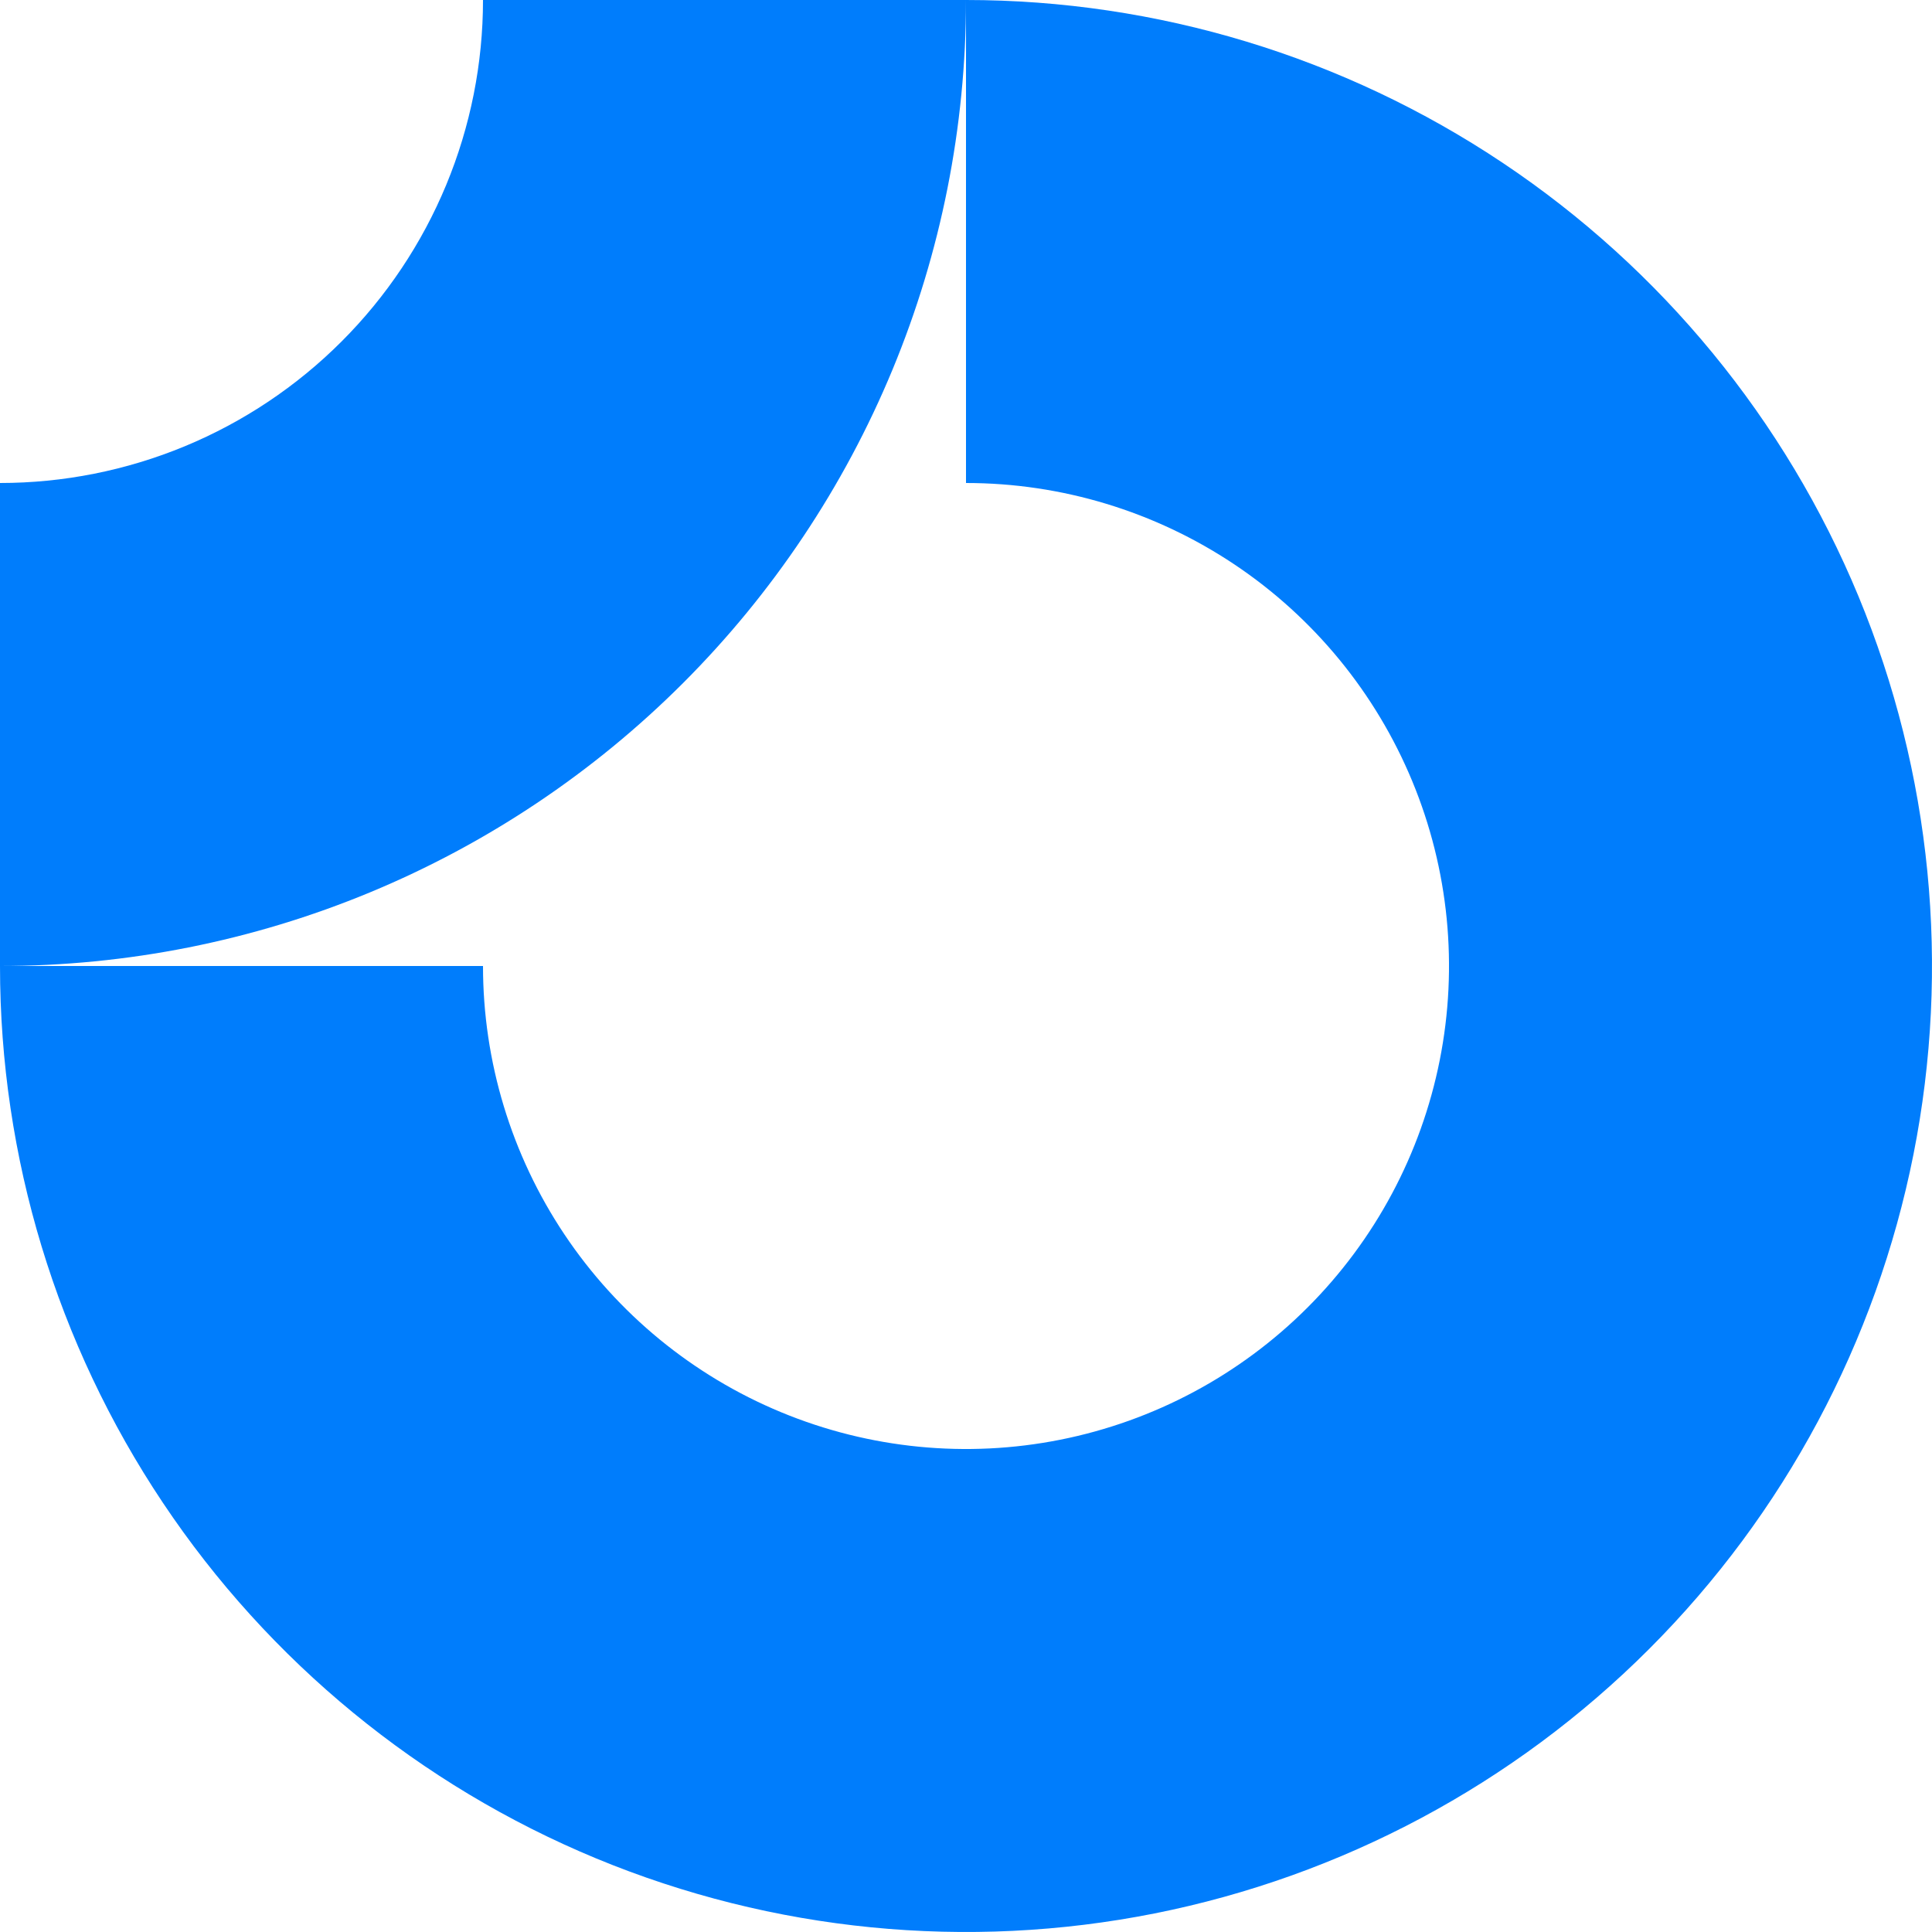
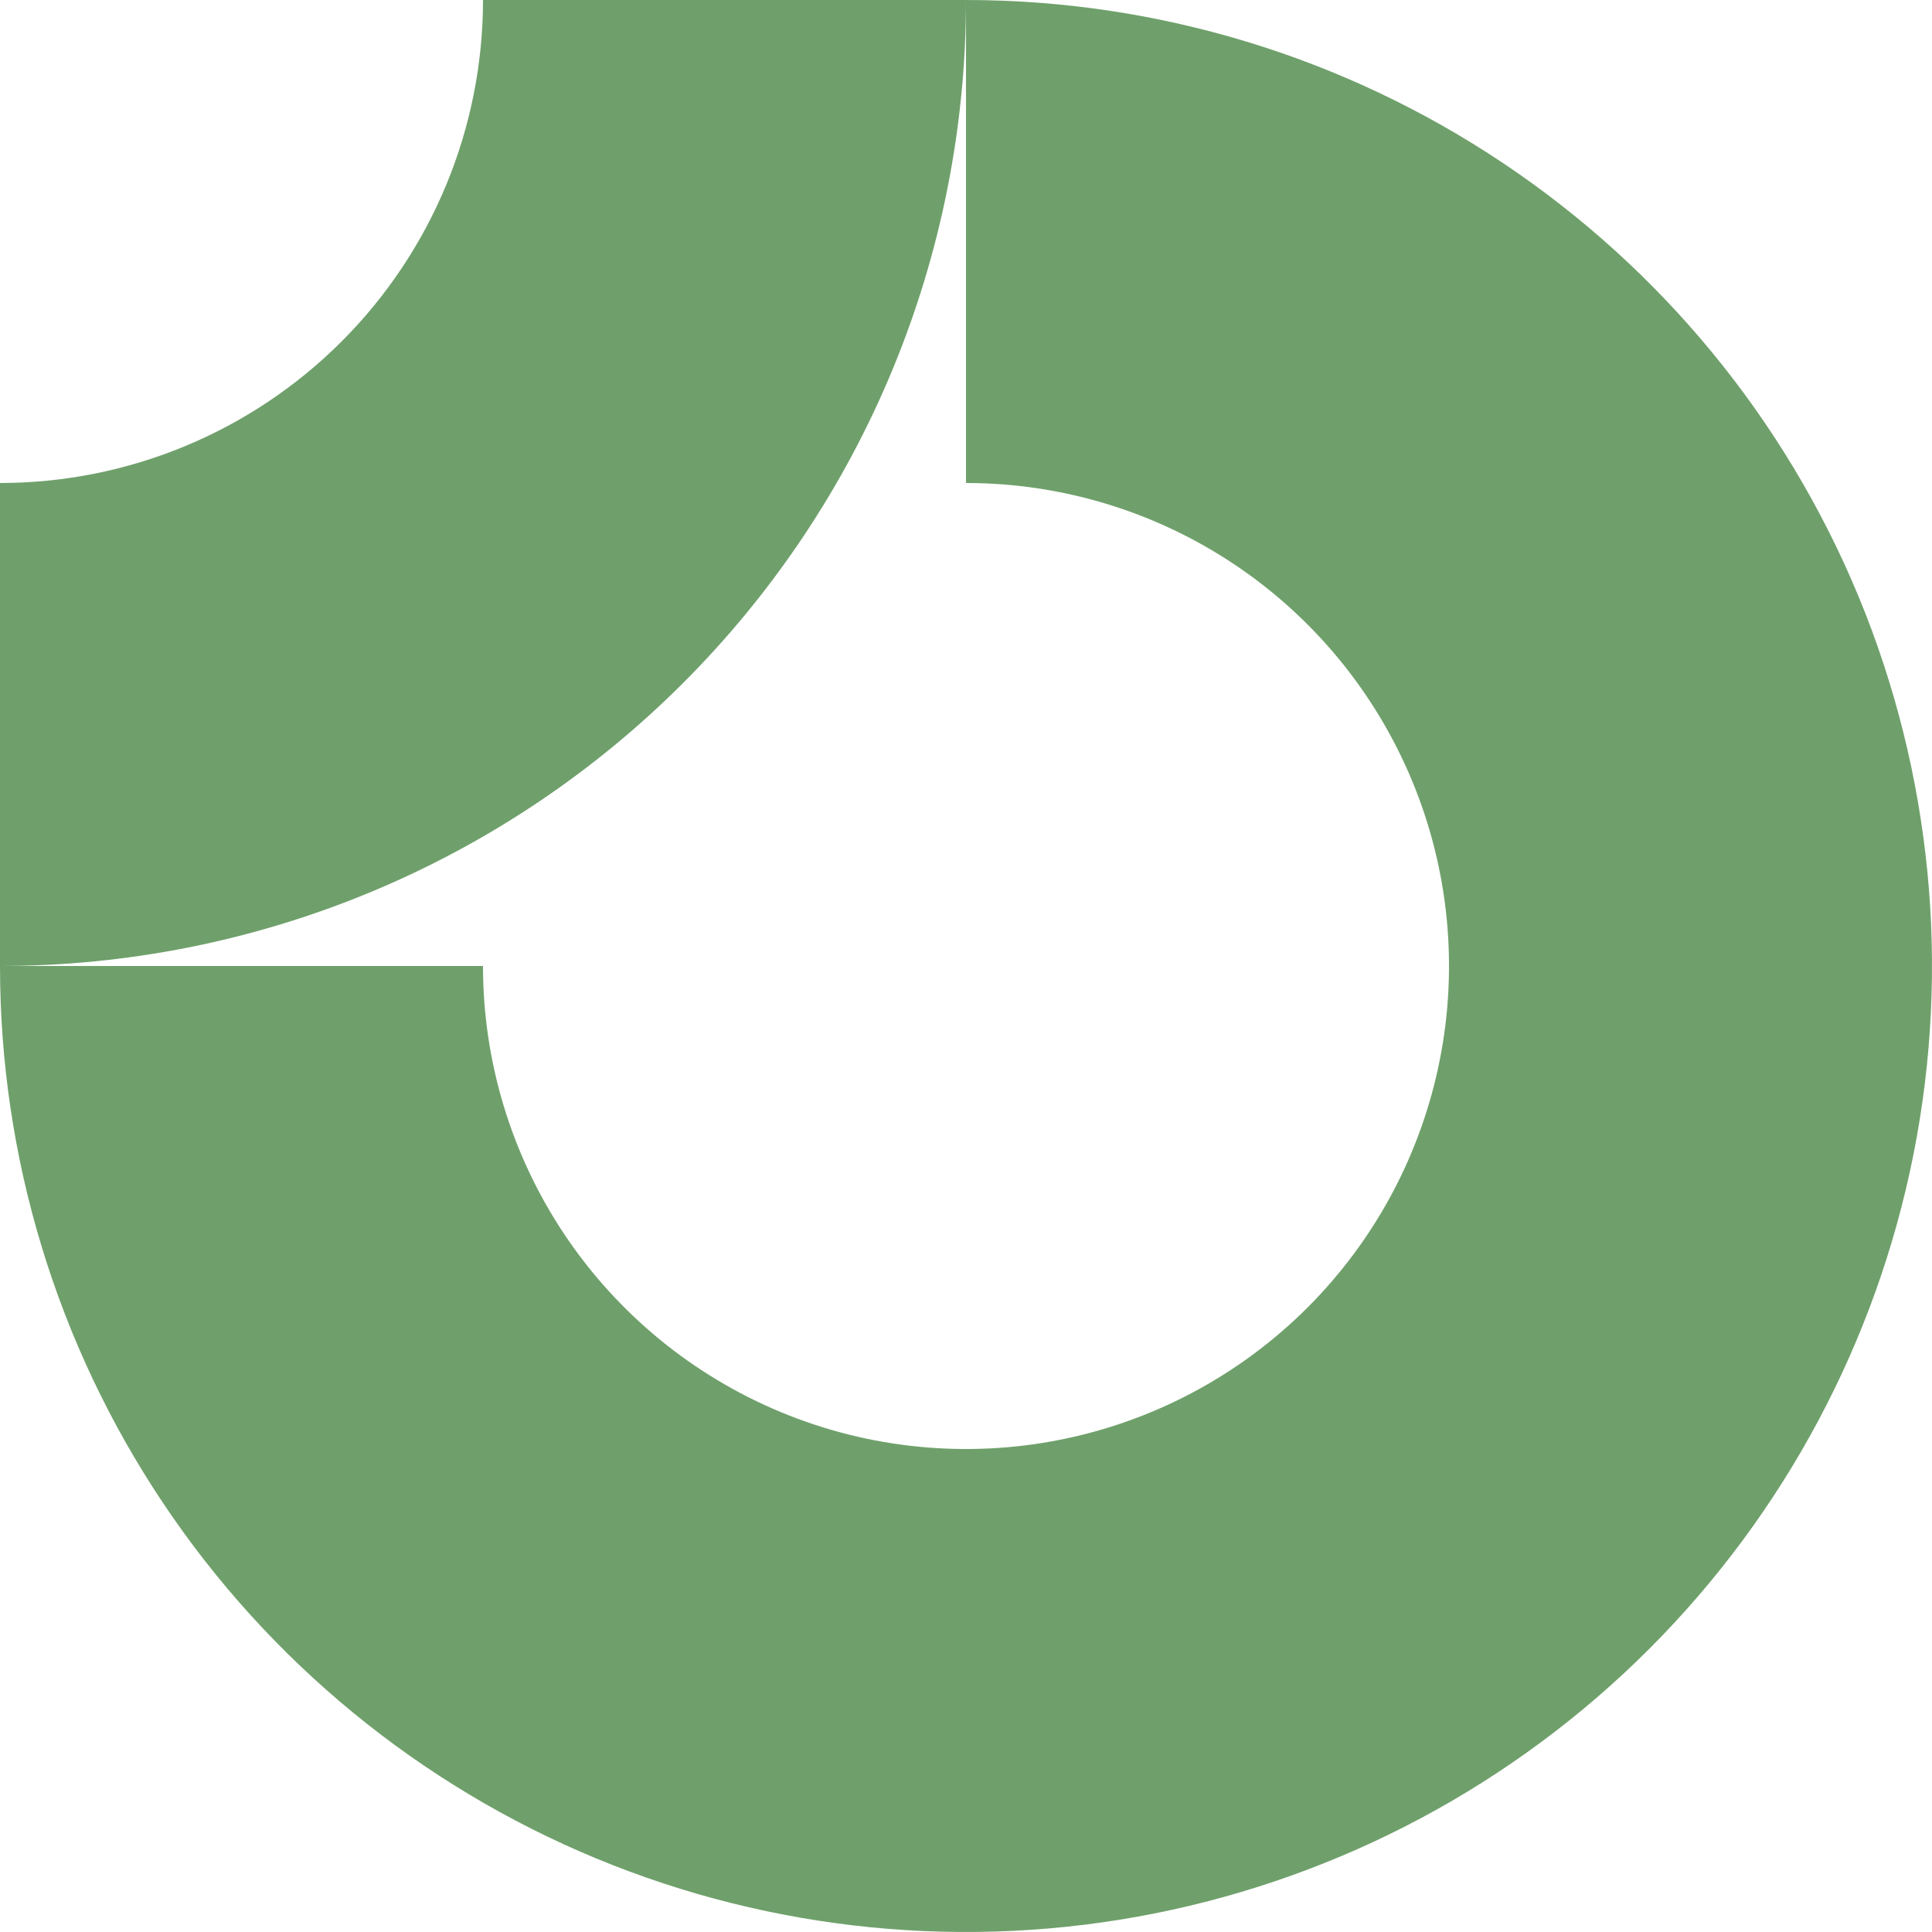
<svg xmlns="http://www.w3.org/2000/svg" id="logo-86" width="40" height="40" viewBox="0 0 40 40" fill="none">
-   <path class="ccustom" fill-rule="evenodd" clip-rule="evenodd" d="M25.556 11.685C23.911 10.586 21.978 10 20 10V0C23.956 0 27.822 1.173 31.111 3.371C34.4 5.568 36.964 8.692 38.478 12.346C39.991 16.001 40.387 20.022 39.616 23.902C38.844 27.781 36.939 31.345 34.142 34.142C31.345 36.939 27.781 38.844 23.902 39.616C20.022 40.387 16.001 39.991 12.346 38.478C8.692 36.964 5.568 34.4 3.371 31.111C1.173 27.822 0 23.956 0 20H10C10 21.978 10.586 23.911 11.685 25.556C12.784 27.2 14.346 28.482 16.173 29.239C18 29.996 20.011 30.194 21.951 29.808C23.891 29.422 25.672 28.47 27.071 27.071C28.47 25.672 29.422 23.891 29.808 21.951C30.194 20.011 29.996 18 29.239 16.173C28.482 14.346 27.2 12.784 25.556 11.685Z" fill="#007DFC" />
-   <path class="ccustom" fill-rule="evenodd" clip-rule="evenodd" d="M10 5.16562e-07C10 1.313 9.741 2.614 9.239 3.827C8.736 5.04 8 6.142 7.071 7.071C6.142 8 5.04 8.736 3.827 9.239C2.614 9.741 1.313 10 5.4439e-06 10L5.00679e-06 20C2.626 20 5.227 19.483 7.654 18.478C10.08 17.473 12.285 15.999 14.142 14.142C15.999 12.285 17.473 10.08 18.478 7.654C19.483 5.227 20 2.626 20 -3.81469e-06L10 5.16562e-07Z" fill="#007DFC" />
+   <path class="ccustom" fill-rule="evenodd" clip-rule="evenodd" d="M25.556 11.685C23.911 10.586 21.978 10 20 10V0C23.956 0 27.822 1.173 31.111 3.371C34.4 5.568 36.964 8.692 38.478 12.346C39.991 16.001 40.387 20.022 39.616 23.902C38.844 27.781 36.939 31.345 34.142 34.142C31.345 36.939 27.781 38.844 23.902 39.616C20.022 40.387 16.001 39.991 12.346 38.478C8.692 36.964 5.568 34.4 3.371 31.111C1.173 27.822 0 23.956 0 20H10C10 21.978 10.586 23.911 11.685 25.556C12.784 27.2 14.346 28.482 16.173 29.239C18 29.996 20.011 30.194 21.951 29.808C23.891 29.422 25.672 28.47 27.071 27.071C28.47 25.672 29.422 23.891 29.808 21.951C30.194 20.011 29.996 18 29.239 16.173C28.482 14.346 27.2 12.784 25.556 11.685Z" fill="#6fa06b" />
+   <path class="ccustom" fill-rule="evenodd" clip-rule="evenodd" d="M10 5.16562e-07C10 1.313 9.741 2.614 9.239 3.827C8.736 5.04 8 6.142 7.071 7.071C6.142 8 5.04 8.736 3.827 9.239C2.614 9.741 1.313 10 5.4439e-06 10L5.00679e-06 20C2.626 20 5.227 19.483 7.654 18.478C10.08 17.473 12.285 15.999 14.142 14.142C15.999 12.285 17.473 10.08 18.478 7.654C19.483 5.227 20 2.626 20 -3.81469e-06L10 5.16562e-07Z" fill="#6fa06b" />
</svg>
